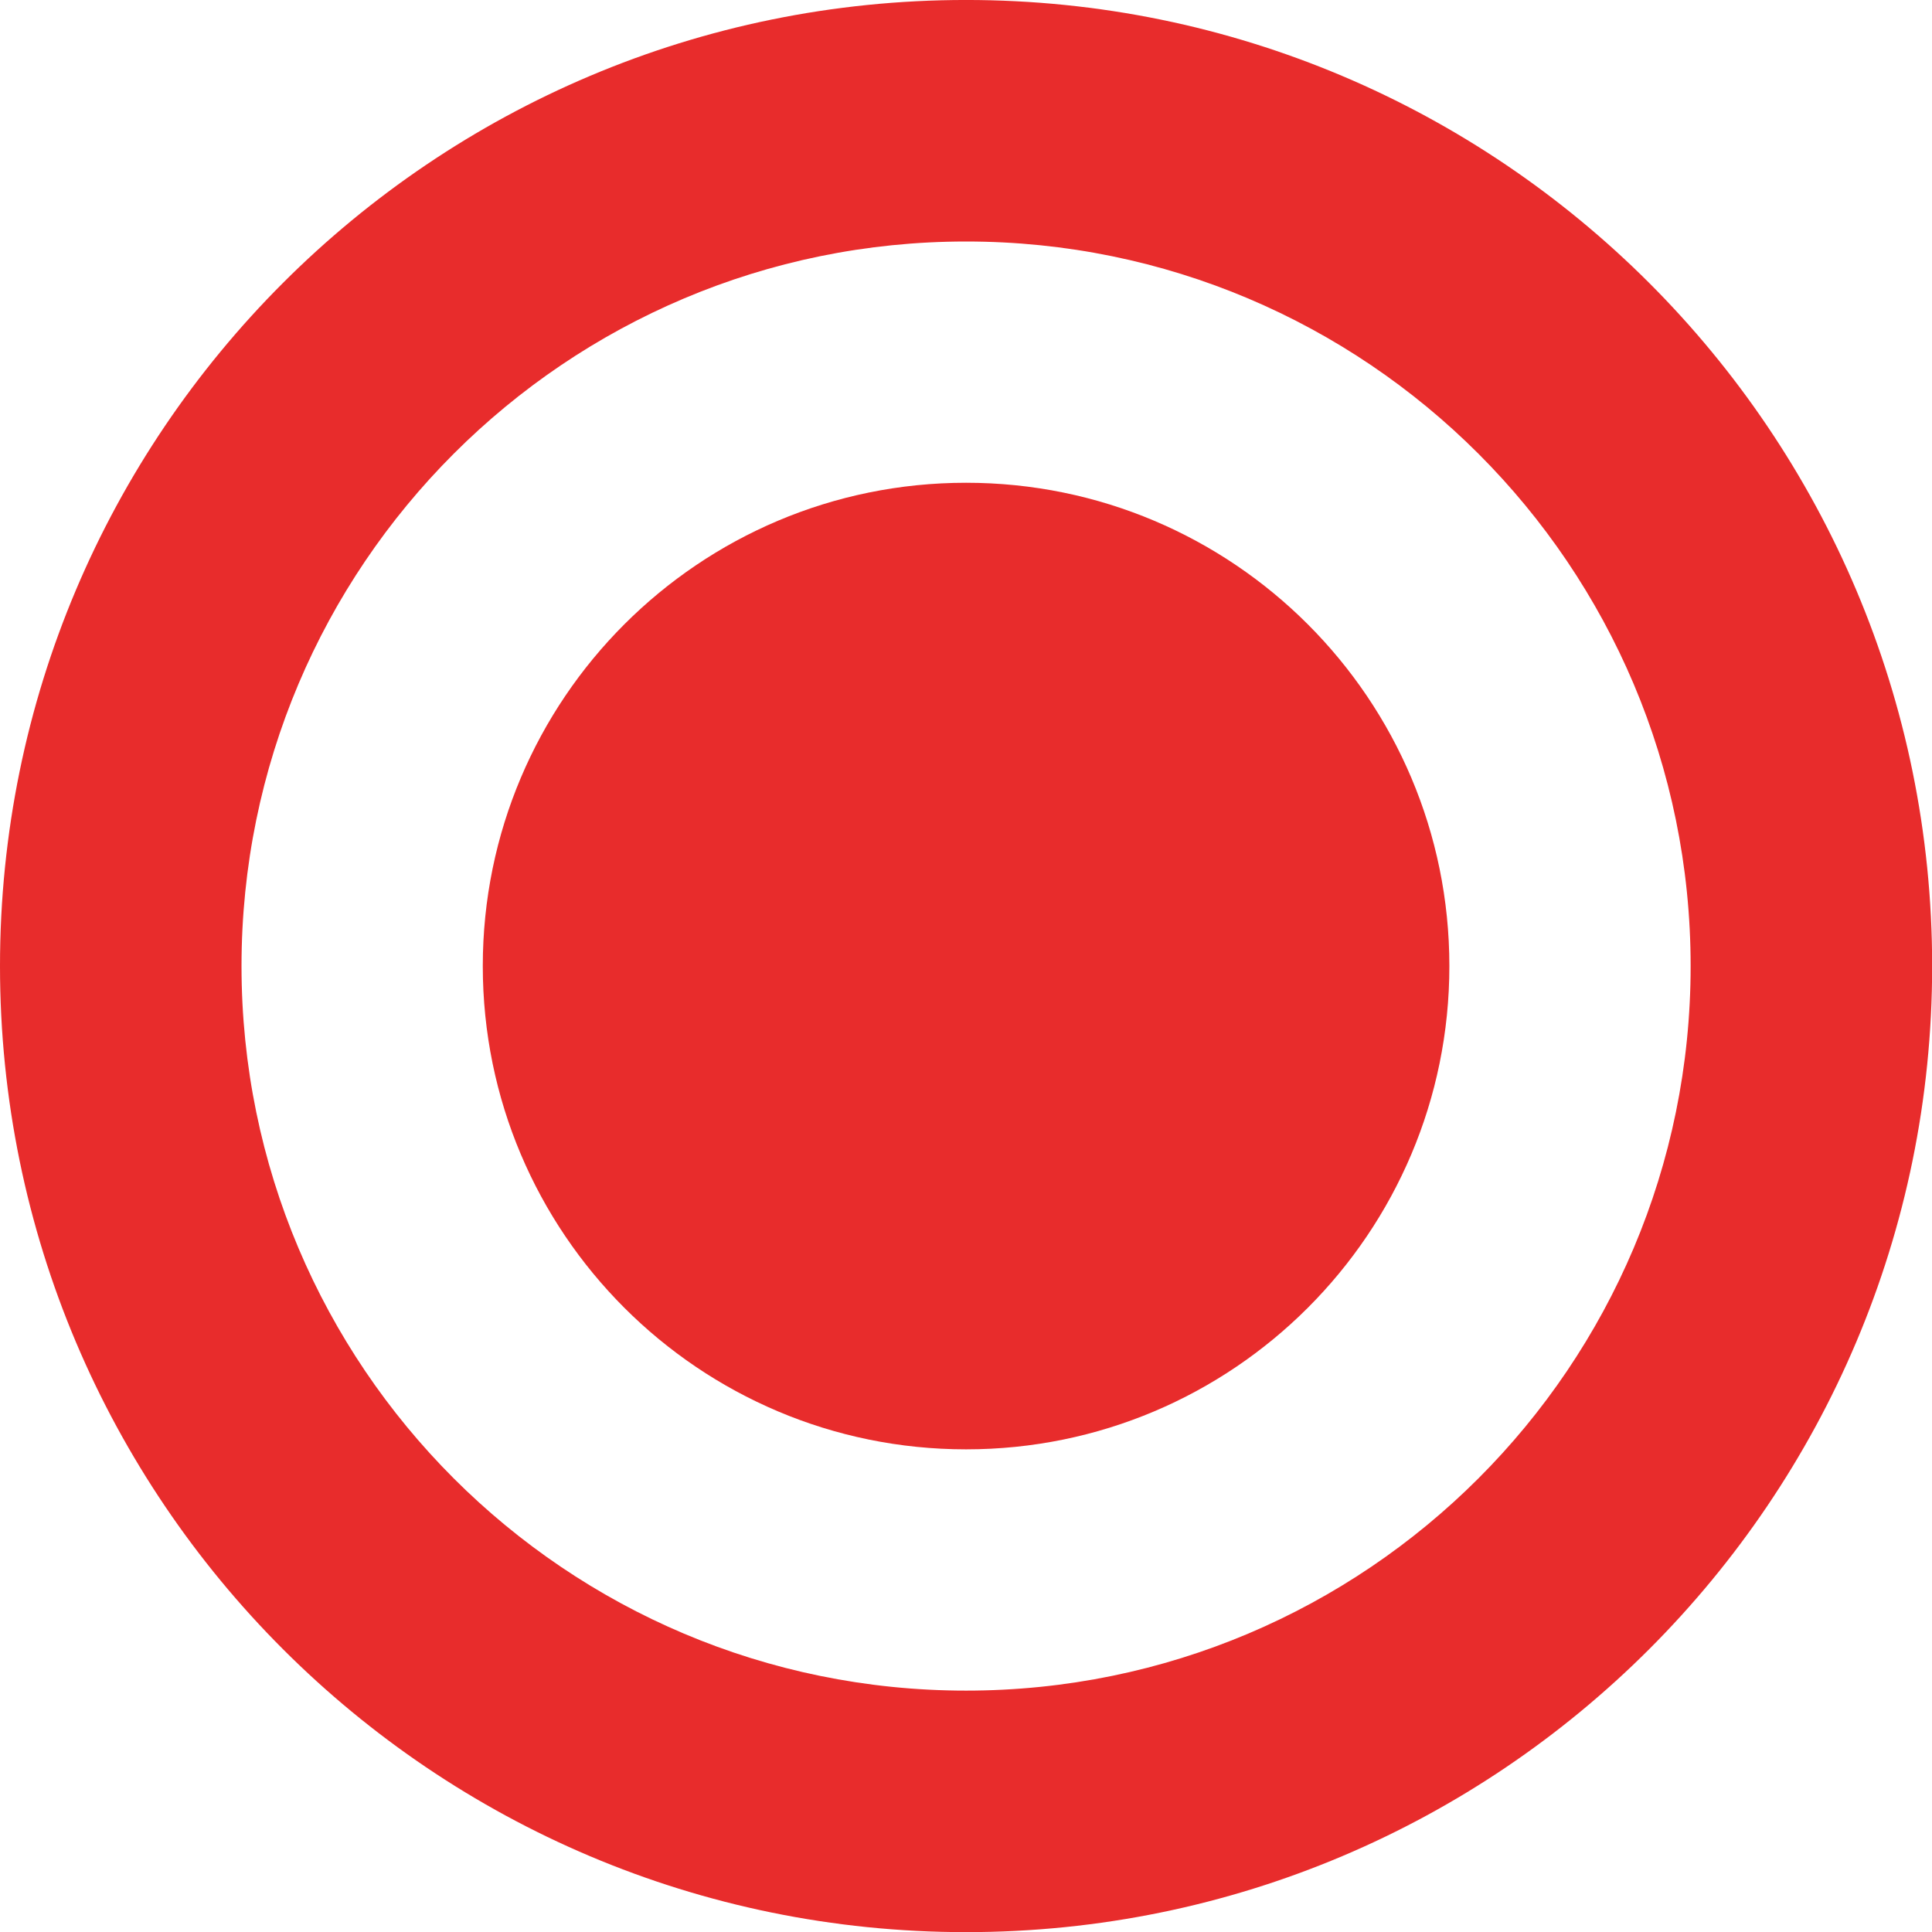
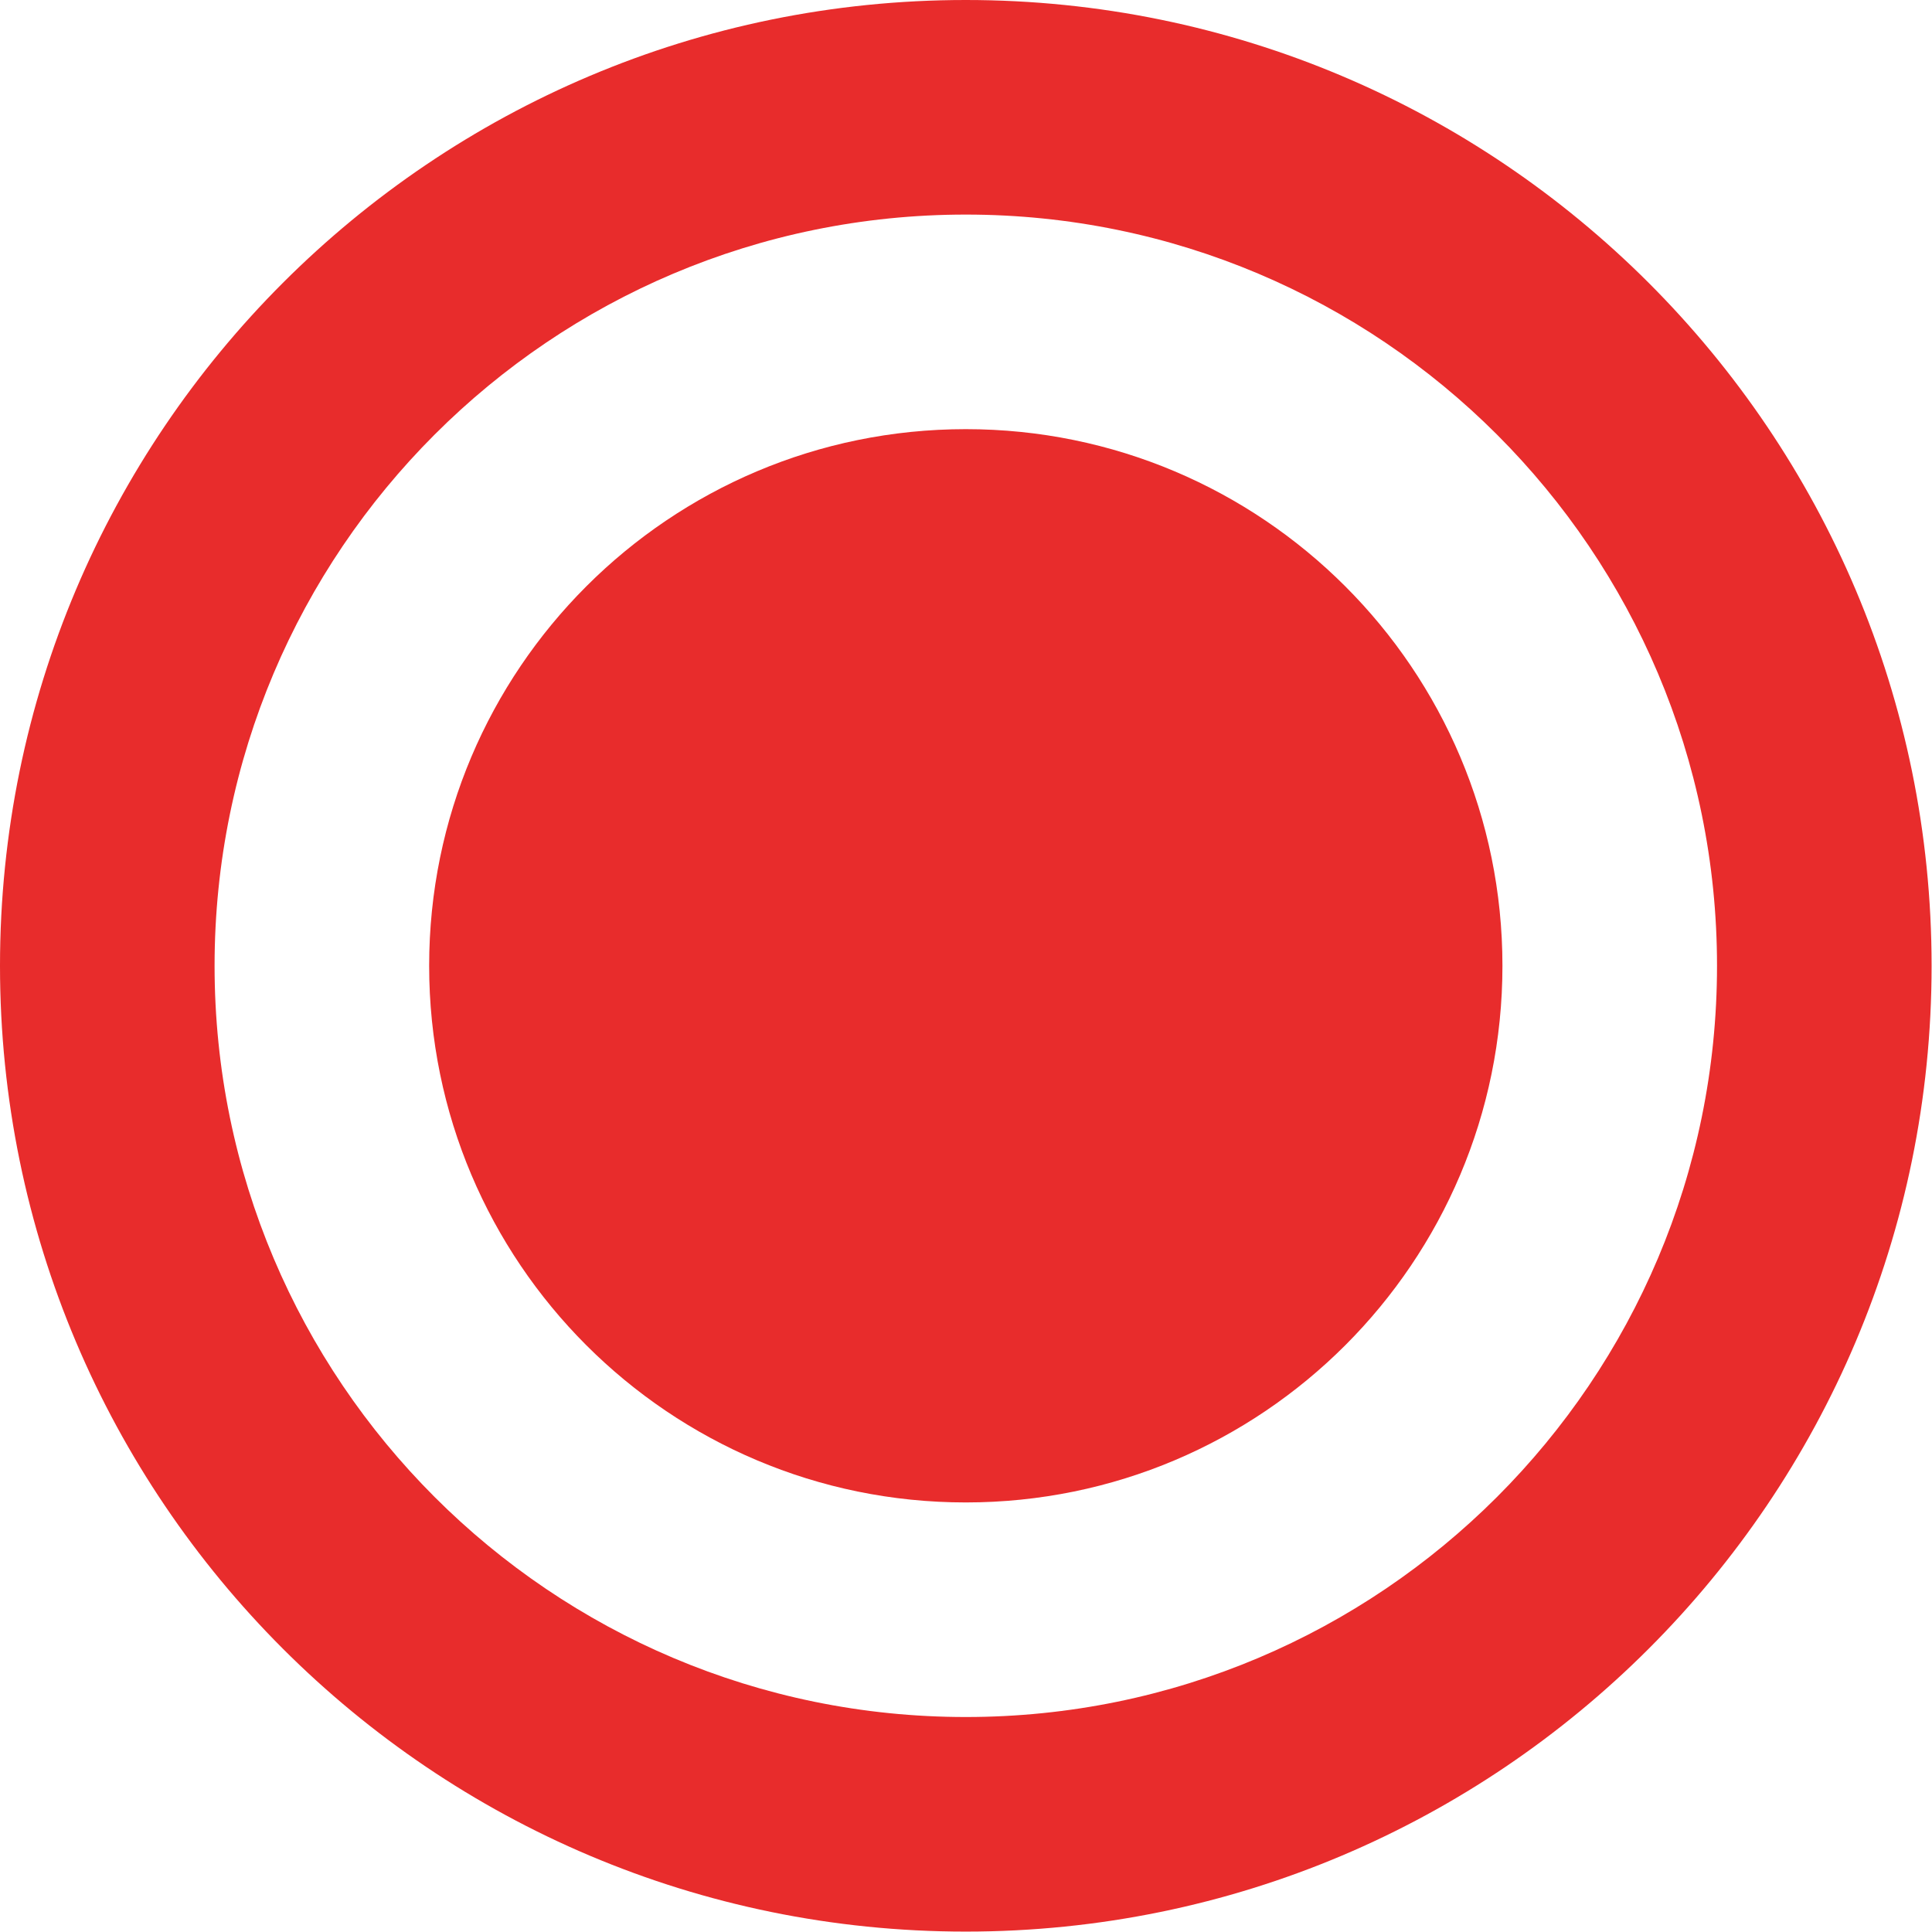
- <svg xmlns="http://www.w3.org/2000/svg" width="16" height="16" viewBox="0 0 4.233 4.233" version="1.1" id="svg8">
+ <svg xmlns="http://www.w3.org/2000/svg" width="18" height="18" viewBox="0 0 4.763 4.763" version="1.1" id="svg8">
  <defs id="defs2" />
-   <g id="layer1" transform="matrix(1.111111,0,0,1.111111,1.8212526e-8,-325.7667)">
-     <path id="path815" transform="matrix(0.238125,0,0,0.238125,-1.6391274e-8,293.19)" d="M 8 0 A 8 8 0 0 0 0 8 A 8 8 0 0 0 8 16 A 8 8 0 0 0 16 8 A 8 8 0 0 0 8 0 z M 8 2 A 6 6 0 0 1 14 8 A 6 6 0 0 1 8 14 A 6 6 0 0 1 2 8 A 6 6 0 0 1 8 2 z " style="opacity:1;fill:#e82c2c;fill-opacity:1;stroke:none;stroke-width:0.844;stroke-linecap:round;stroke-linejoin:miter;stroke-miterlimit:4;stroke-dasharray:none;stroke-opacity:1;paint-order:markers fill stroke" />
-     <circle style="opacity:1;fill:#e82c2c;fill-opacity:1;stroke:none;stroke-width:0.101;stroke-linecap:round;stroke-linejoin:miter;stroke-miterlimit:4;stroke-dasharray:none;stroke-opacity:1;paint-order:markers fill stroke" id="path815-7-5" cx="1.905" cy="295.095" r="0.953" />
-   </g>
+   <path style="opacity:1;fill:#e82c2c;fill-opacity:1;stroke:none;stroke-width:0.163;stroke-linejoin:round;stroke-miterlimit:4;stroke-dasharray:none;stroke-dashoffset:0;stroke-opacity:1;paint-order:stroke fill markers" d="M 2.381,-1.0000001e-8 A 2.381,2.381 0 0 0 0,2.381 a 2.381,2.381 0 0 0 2.381,2.381 2.381,2.381 0 0 0 2.381,-2.381 A 2.381,2.381 0 0 0 2.381,-1.0000001e-8 Z m 0,0.529 A 1.852,1.852 0 0 1 4.233,2.381 1.852,1.852 0 0 1 2.381,4.233 1.852,1.852 0 0 1 0.529,2.381 1.852,1.852 0 0 1 2.381,0.529 Z" id="path816-3" />
+   <circle style="opacity:1;fill:#e82c2c;fill-opacity:1;stroke:none;stroke-width:0.14;stroke-linecap:round;stroke-linejoin:miter;stroke-miterlimit:4;stroke-dasharray:none;stroke-opacity:1;paint-order:markers fill stroke" id="path815-7-5" cx="2.381" cy="2.381" r="1.323" />
</svg>
